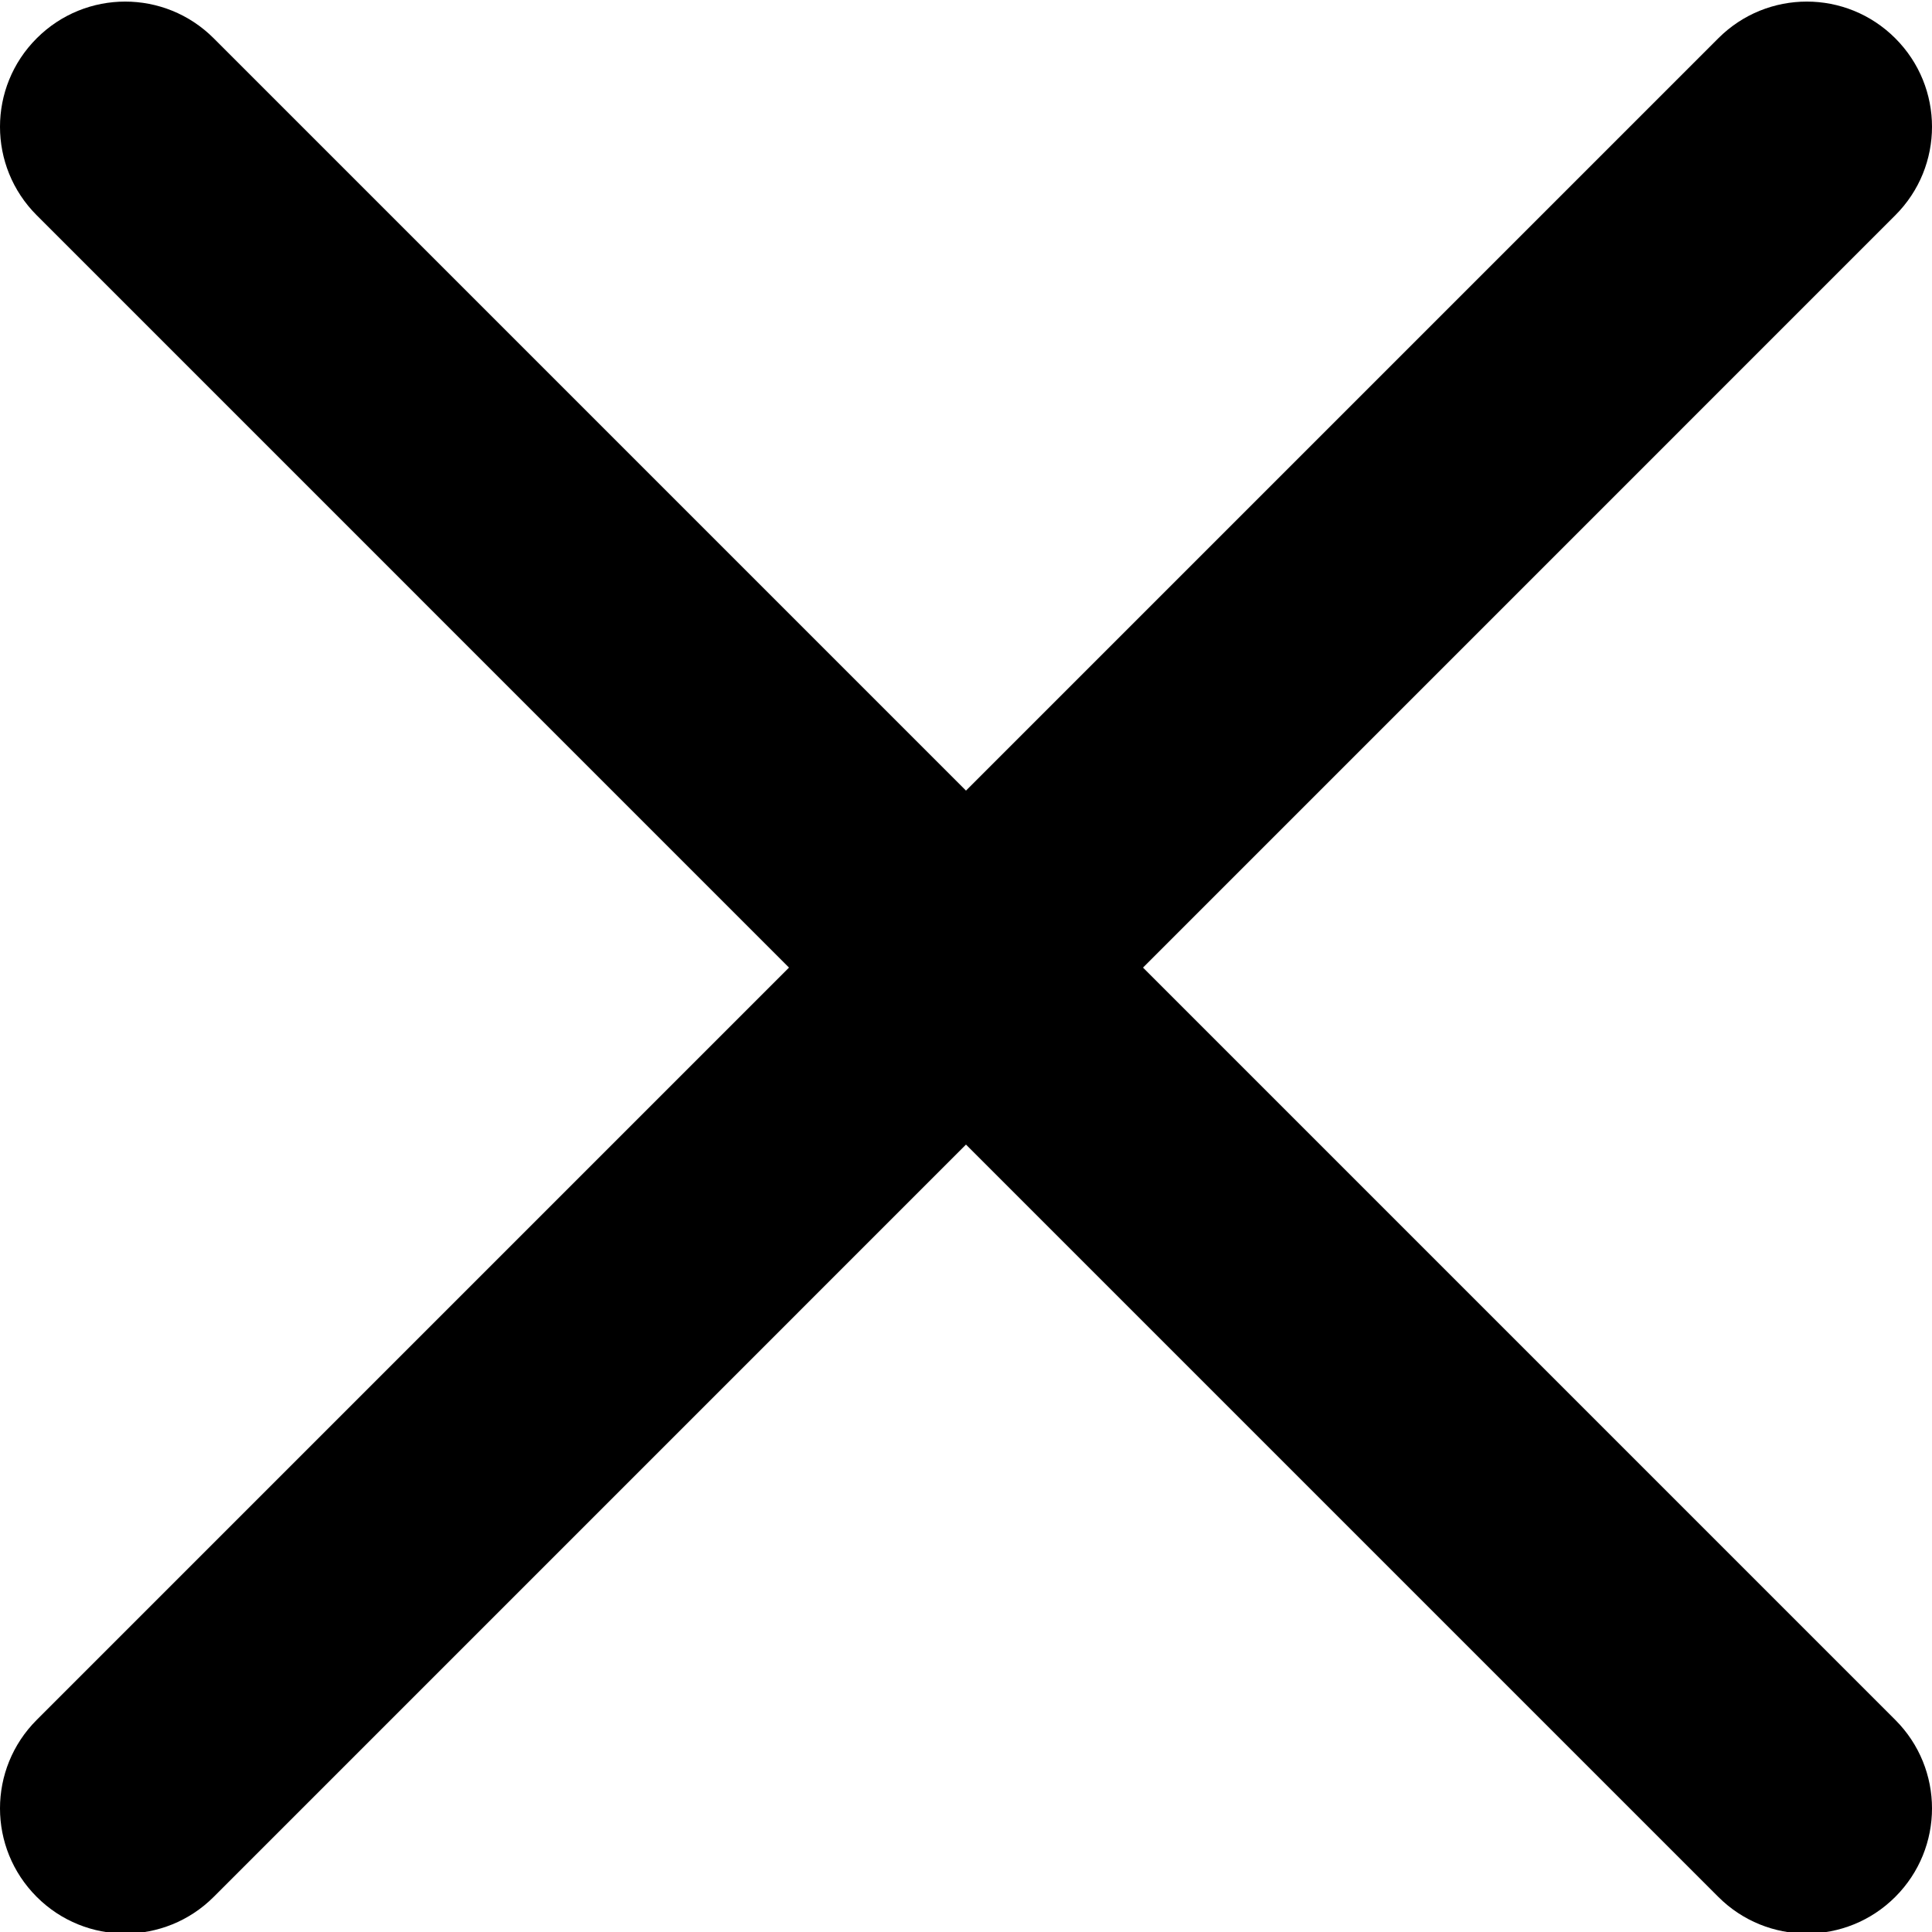
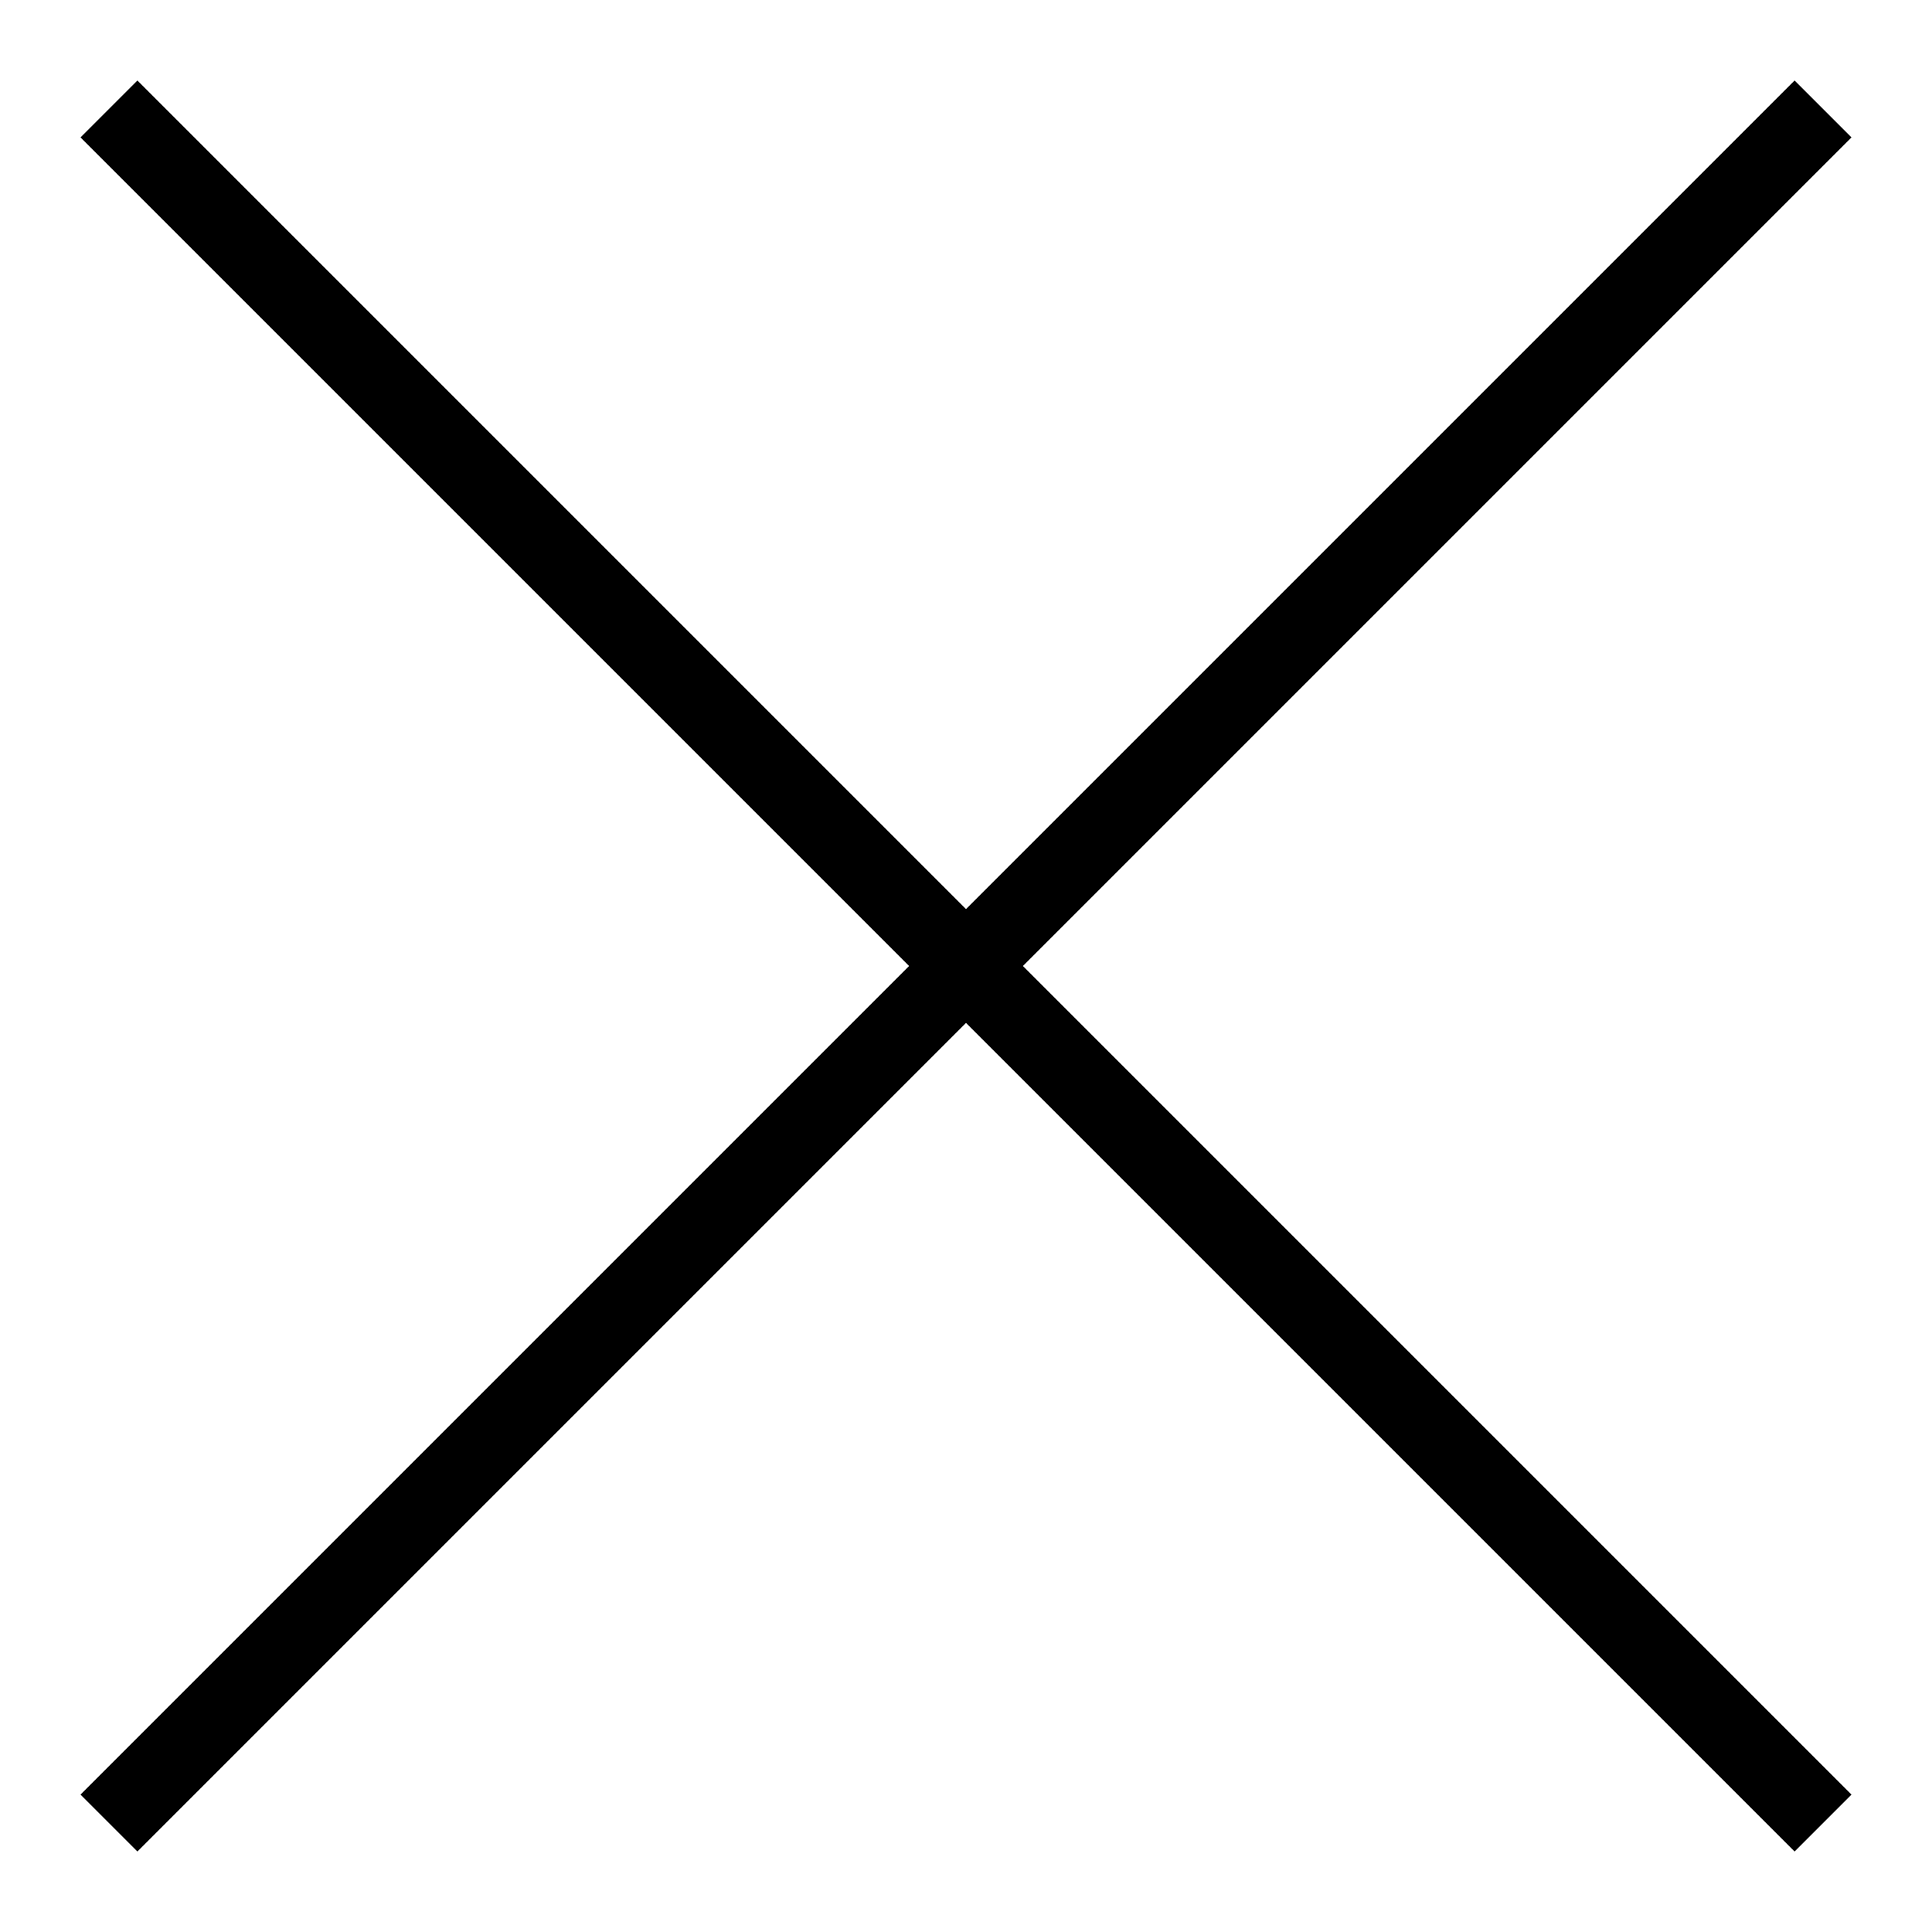
- <svg xmlns="http://www.w3.org/2000/svg" height="329pt" viewBox="0 0 329.269 329" width="329pt">
-   <path d="m194.801 164.77 128.211-128.215c8.344-8.34 8.344-21.824 0-30.164-8.34-8.34-21.824-8.34-30.164 0l-128.215 128.215-128.211-128.215c-8.344-8.34-21.824-8.34-30.164 0-8.344 8.34-8.344 21.824 0 30.164l128.211 128.215-128.211 128.215c-8.344 8.34-8.344 21.824 0 30.164 4.156 4.16 9.621 6.25 15.082 6.25 5.461 0 10.922-2.09 15.082-6.25l128.211-128.215 128.215 128.215c4.16 4.16 9.621 6.25 15.082 6.25 5.461 0 10.922-2.09 15.082-6.25 8.344-8.34 8.344-21.824 0-30.164zm0 0" />
+ <svg xmlns="http://www.w3.org/2000/svg" width="24" height="24" fill-rule="evenodd" clip-rule="evenodd">
+   <path d="M12 11.293l10.293-10.293.707.707-10.293 10.293 10.293 10.293-.707.707-10.293-10.293-10.293 10.293-.707-.707 10.293-10.293-10.293-10.293.707-.707 10.293 10.293z" />
</svg>
